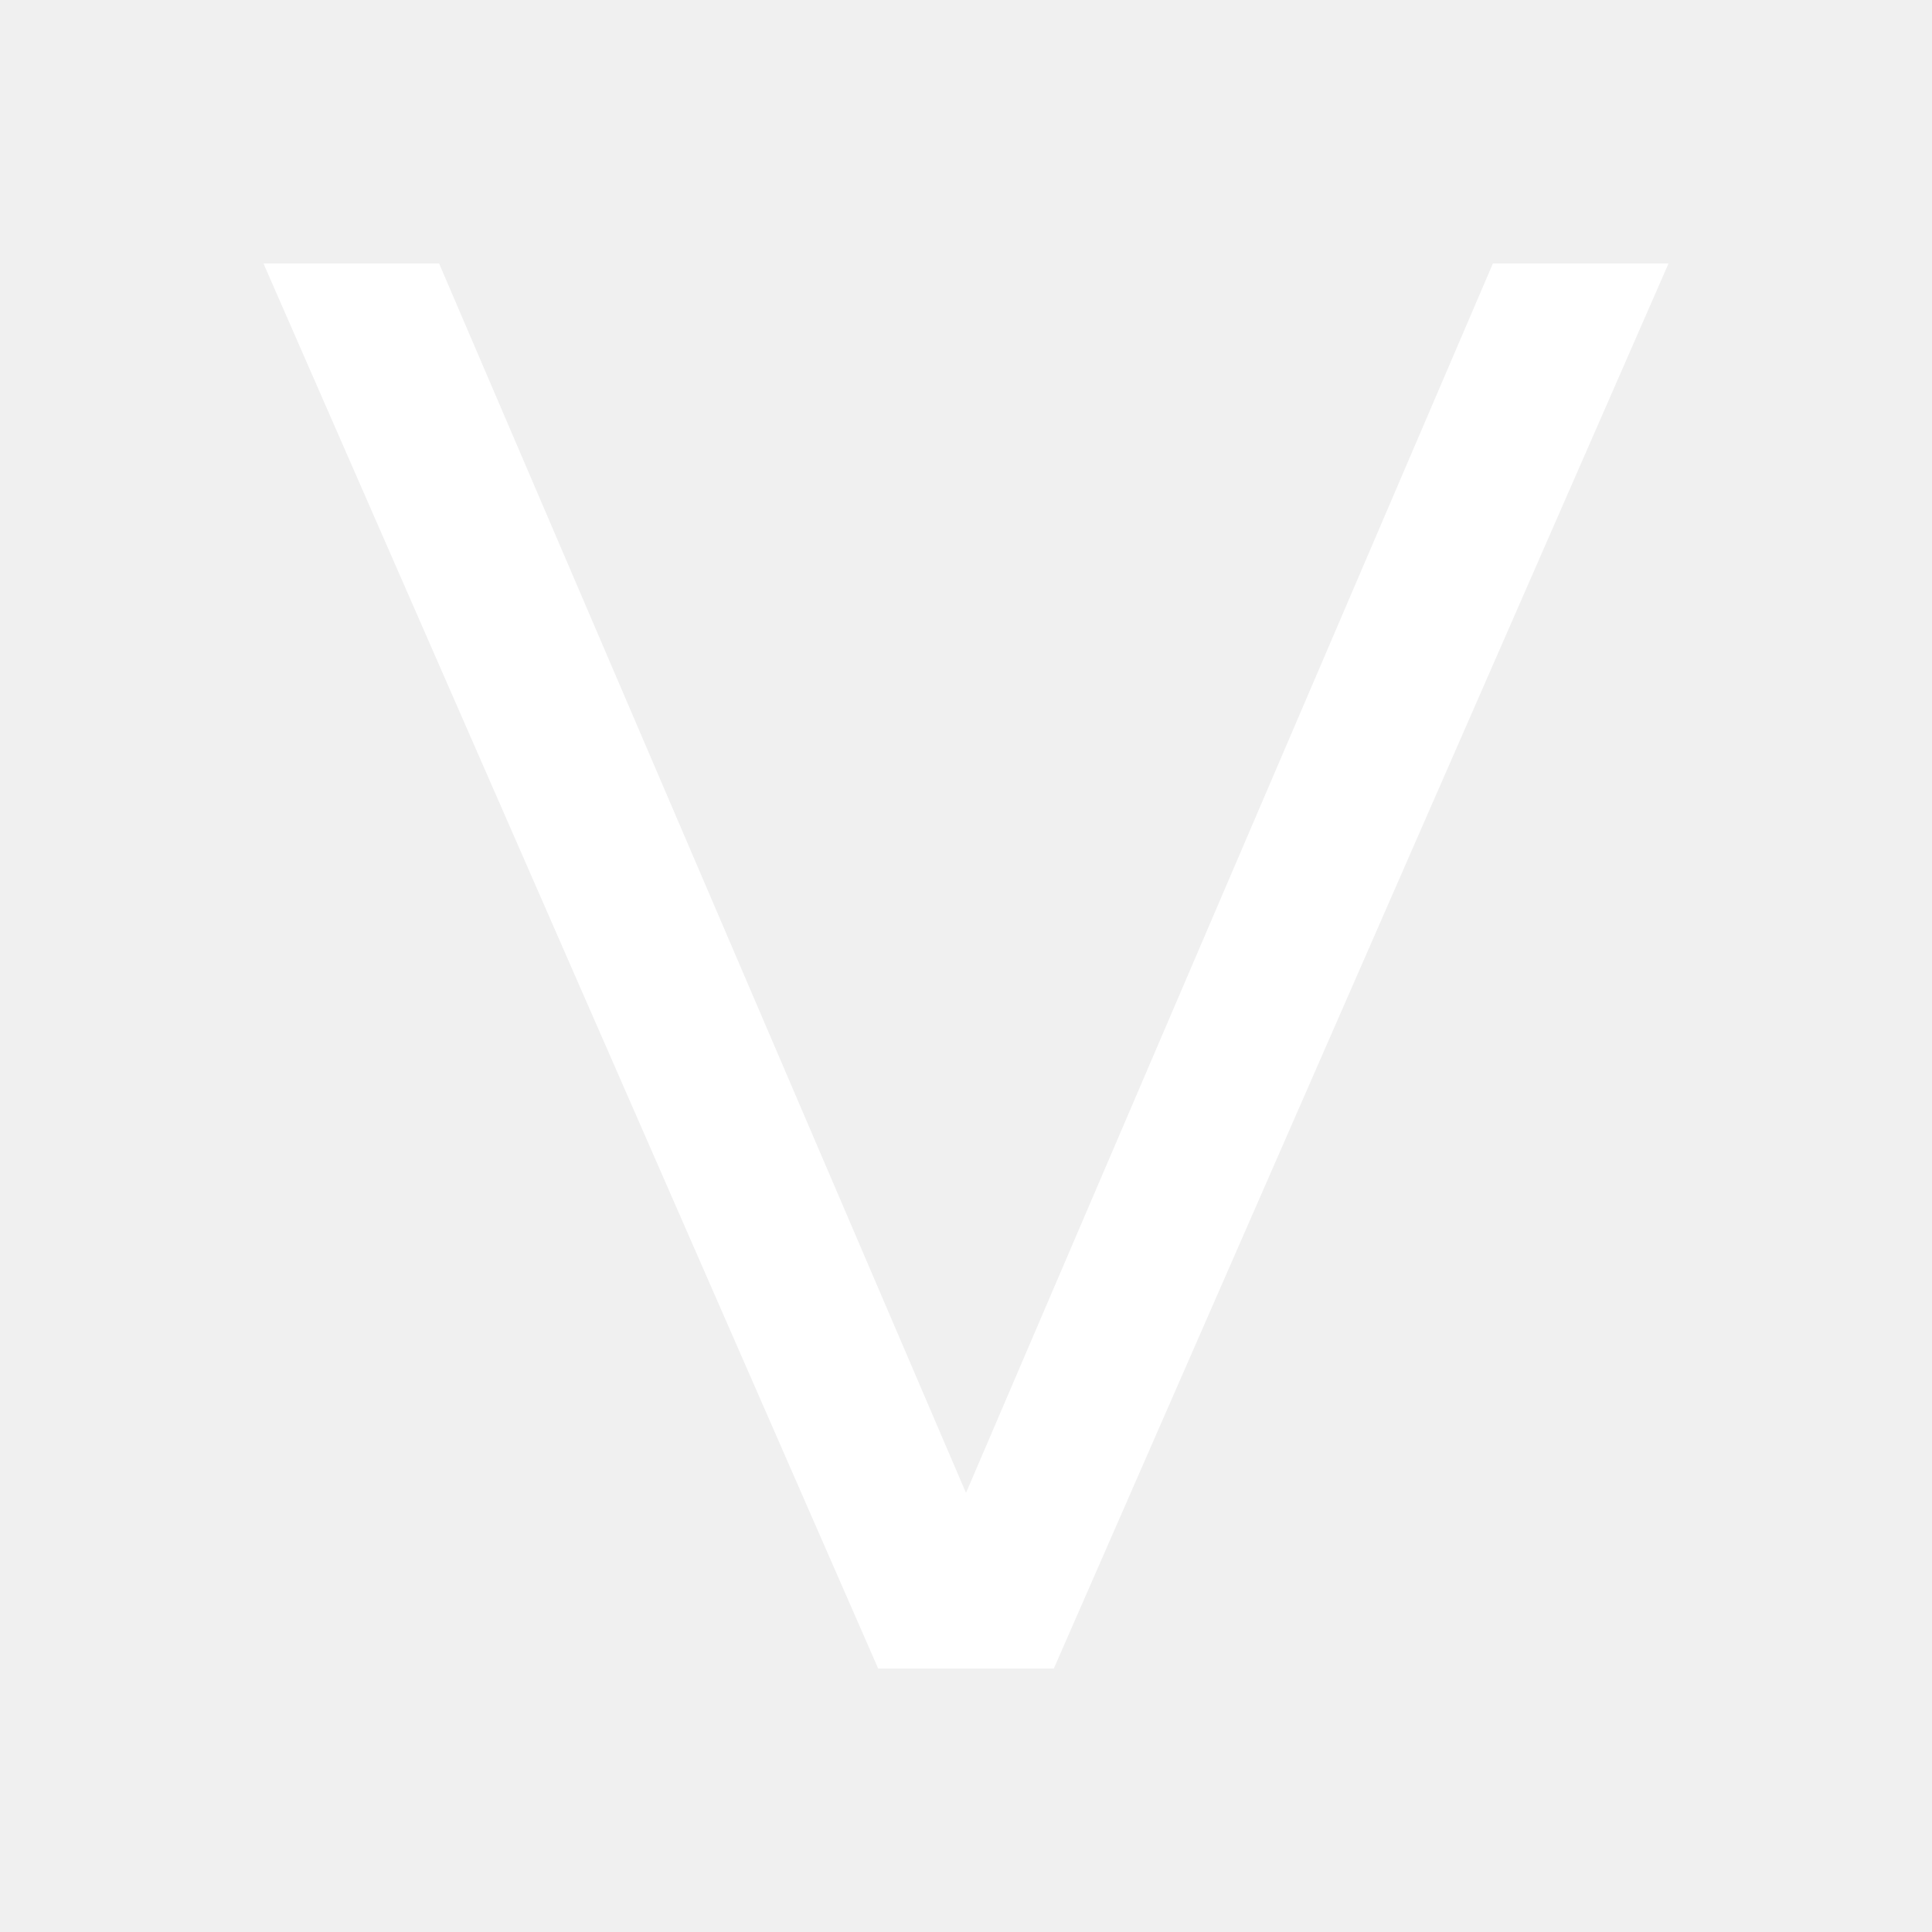
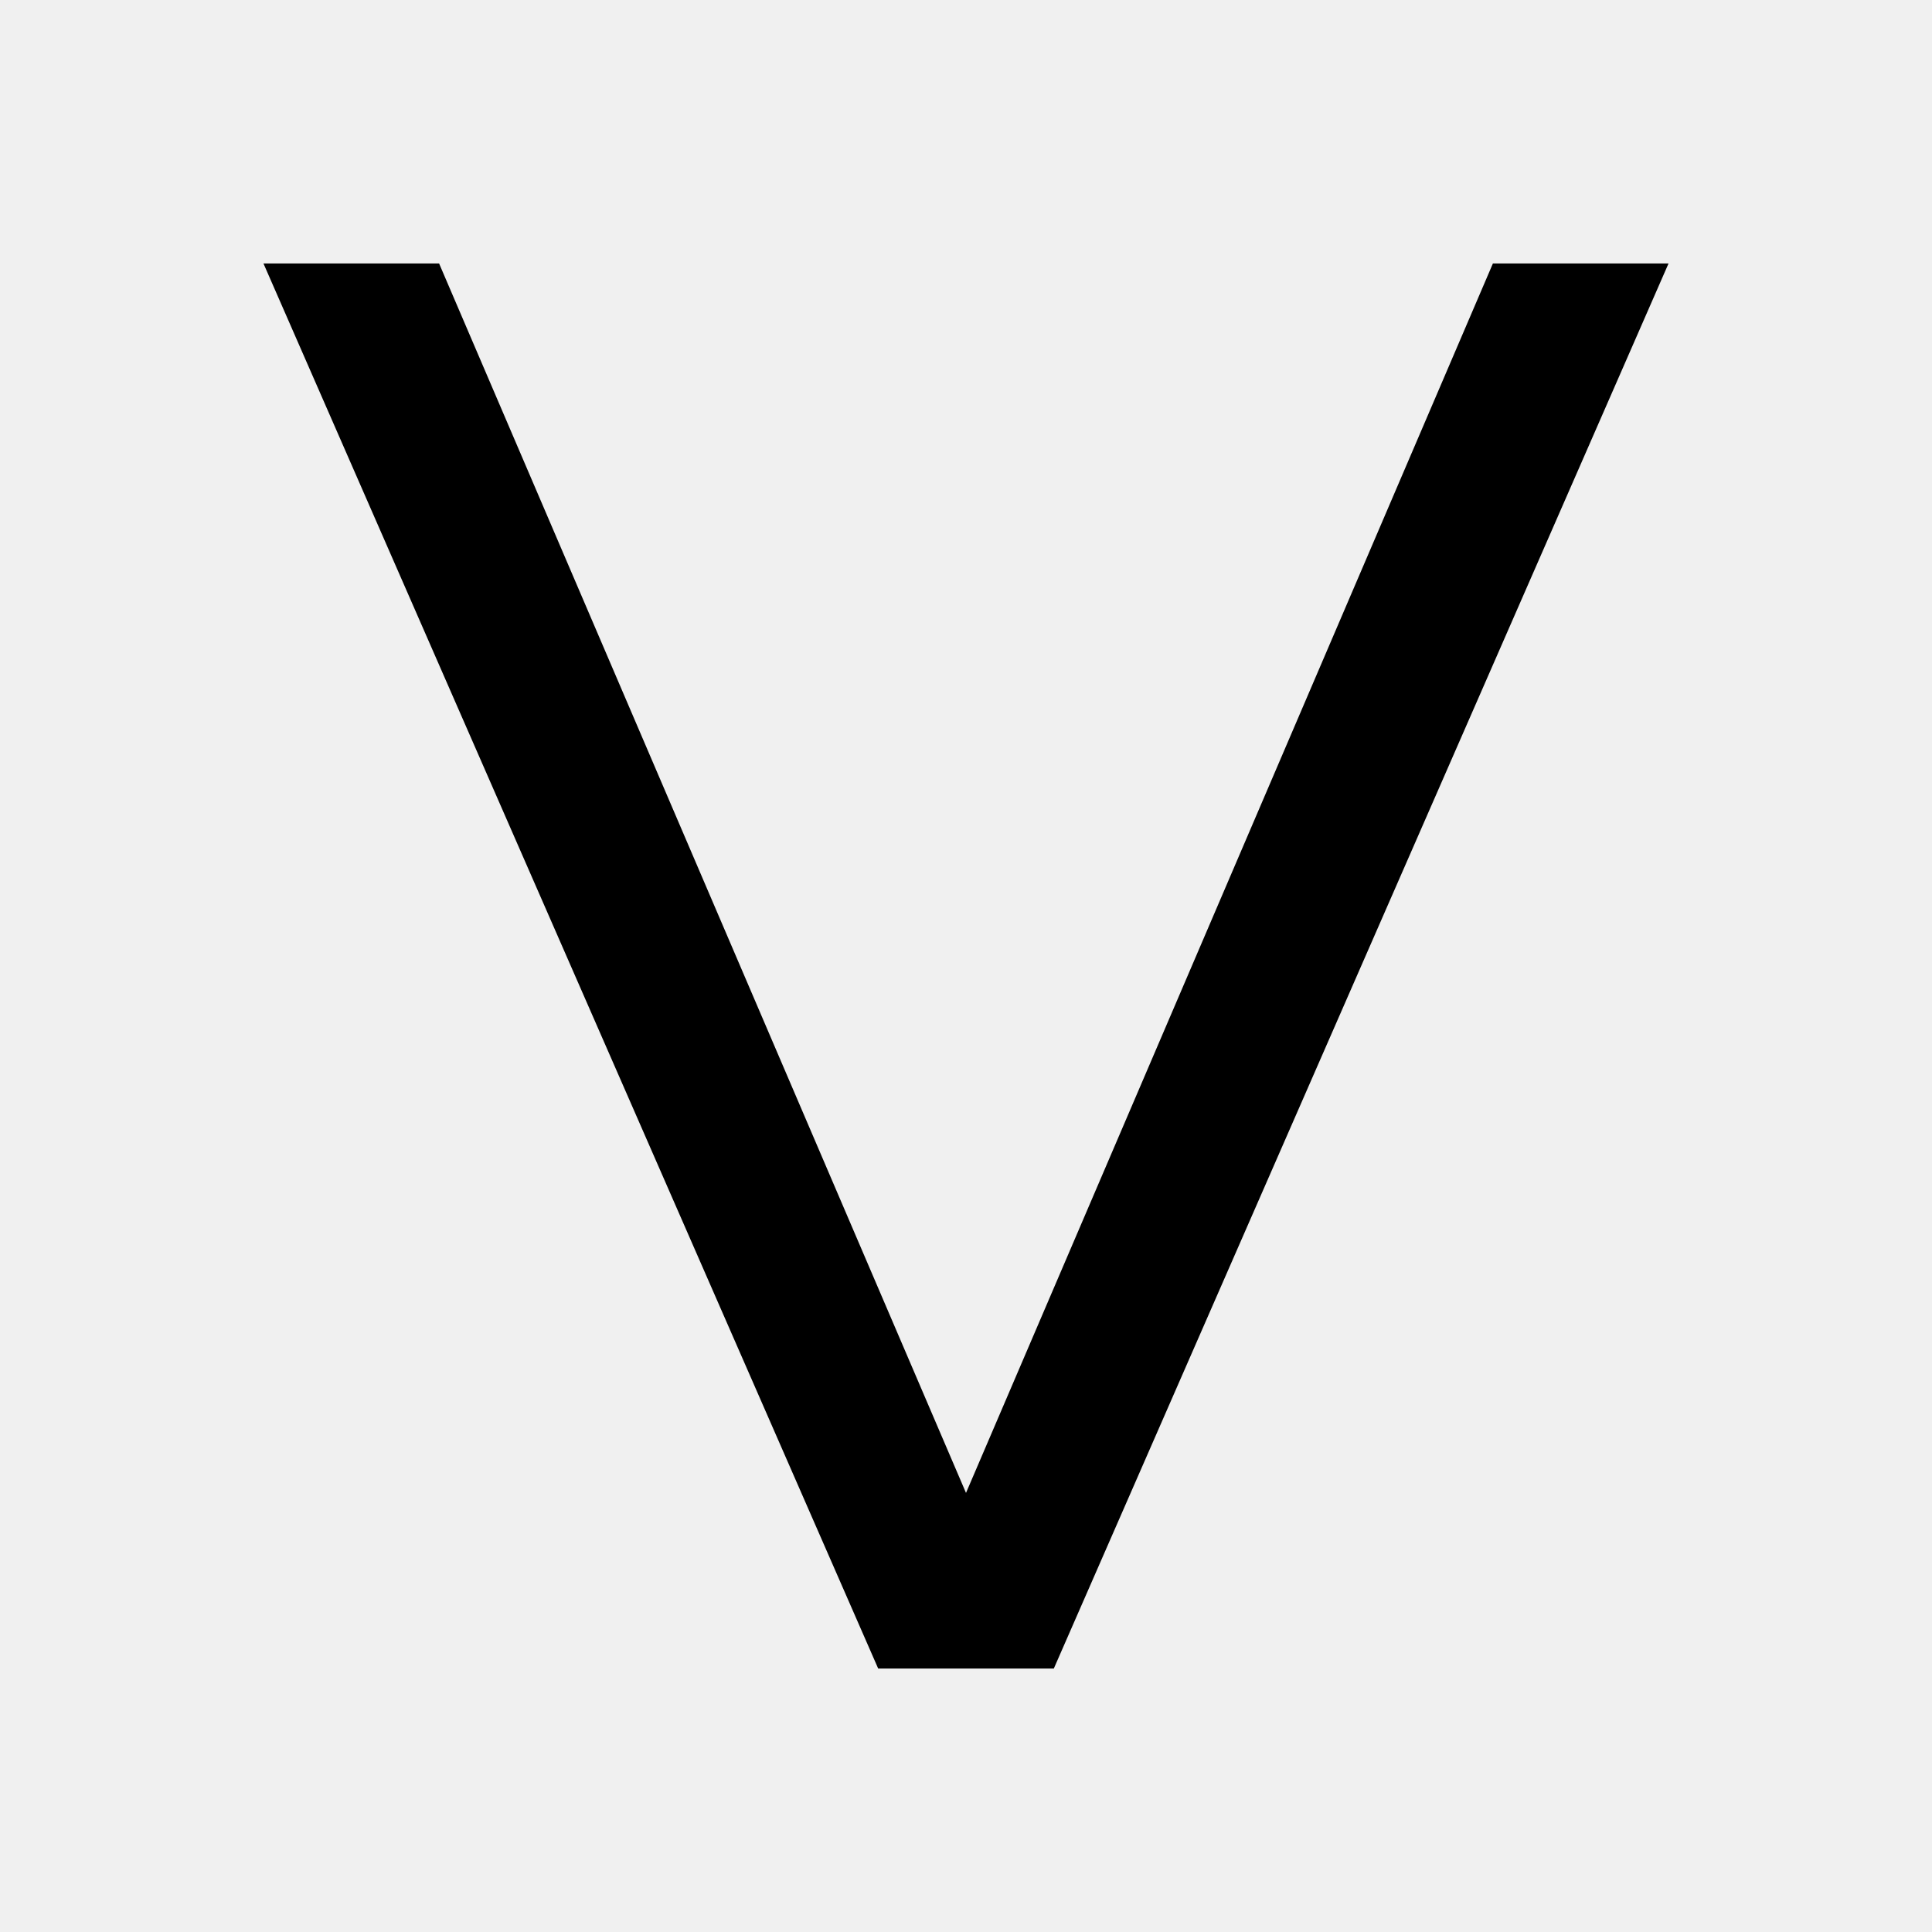
<svg xmlns="http://www.w3.org/2000/svg" height="22" viewBox="0 0 22 22" width="22" version="1.1" id="svg1">
  <defs id="defs1">
    <linearGradient id="swatch13">
      <stop style="stop-color:#ffffff;stop-opacity:1;" offset="0" id="stop13" />
    </linearGradient>
  </defs>
-   <path style="fill:#ffffff;stroke:#ffffff;stroke-width:0.4;stroke-linecap:square;stroke-opacity:0" d="m 3,3 7,16 h 2 L 19,3 H 17 L 11,17 5,3 Z" id="path1" />
+   <path style="fill:#000000;stroke:#ffffff;stroke-width:0.4;stroke-linecap:square;stroke-opacity:0" d="m 3,3 7,16 h 2 L 19,3 H 17 L 11,17 5,3 Z" id="path1" />
</svg>
